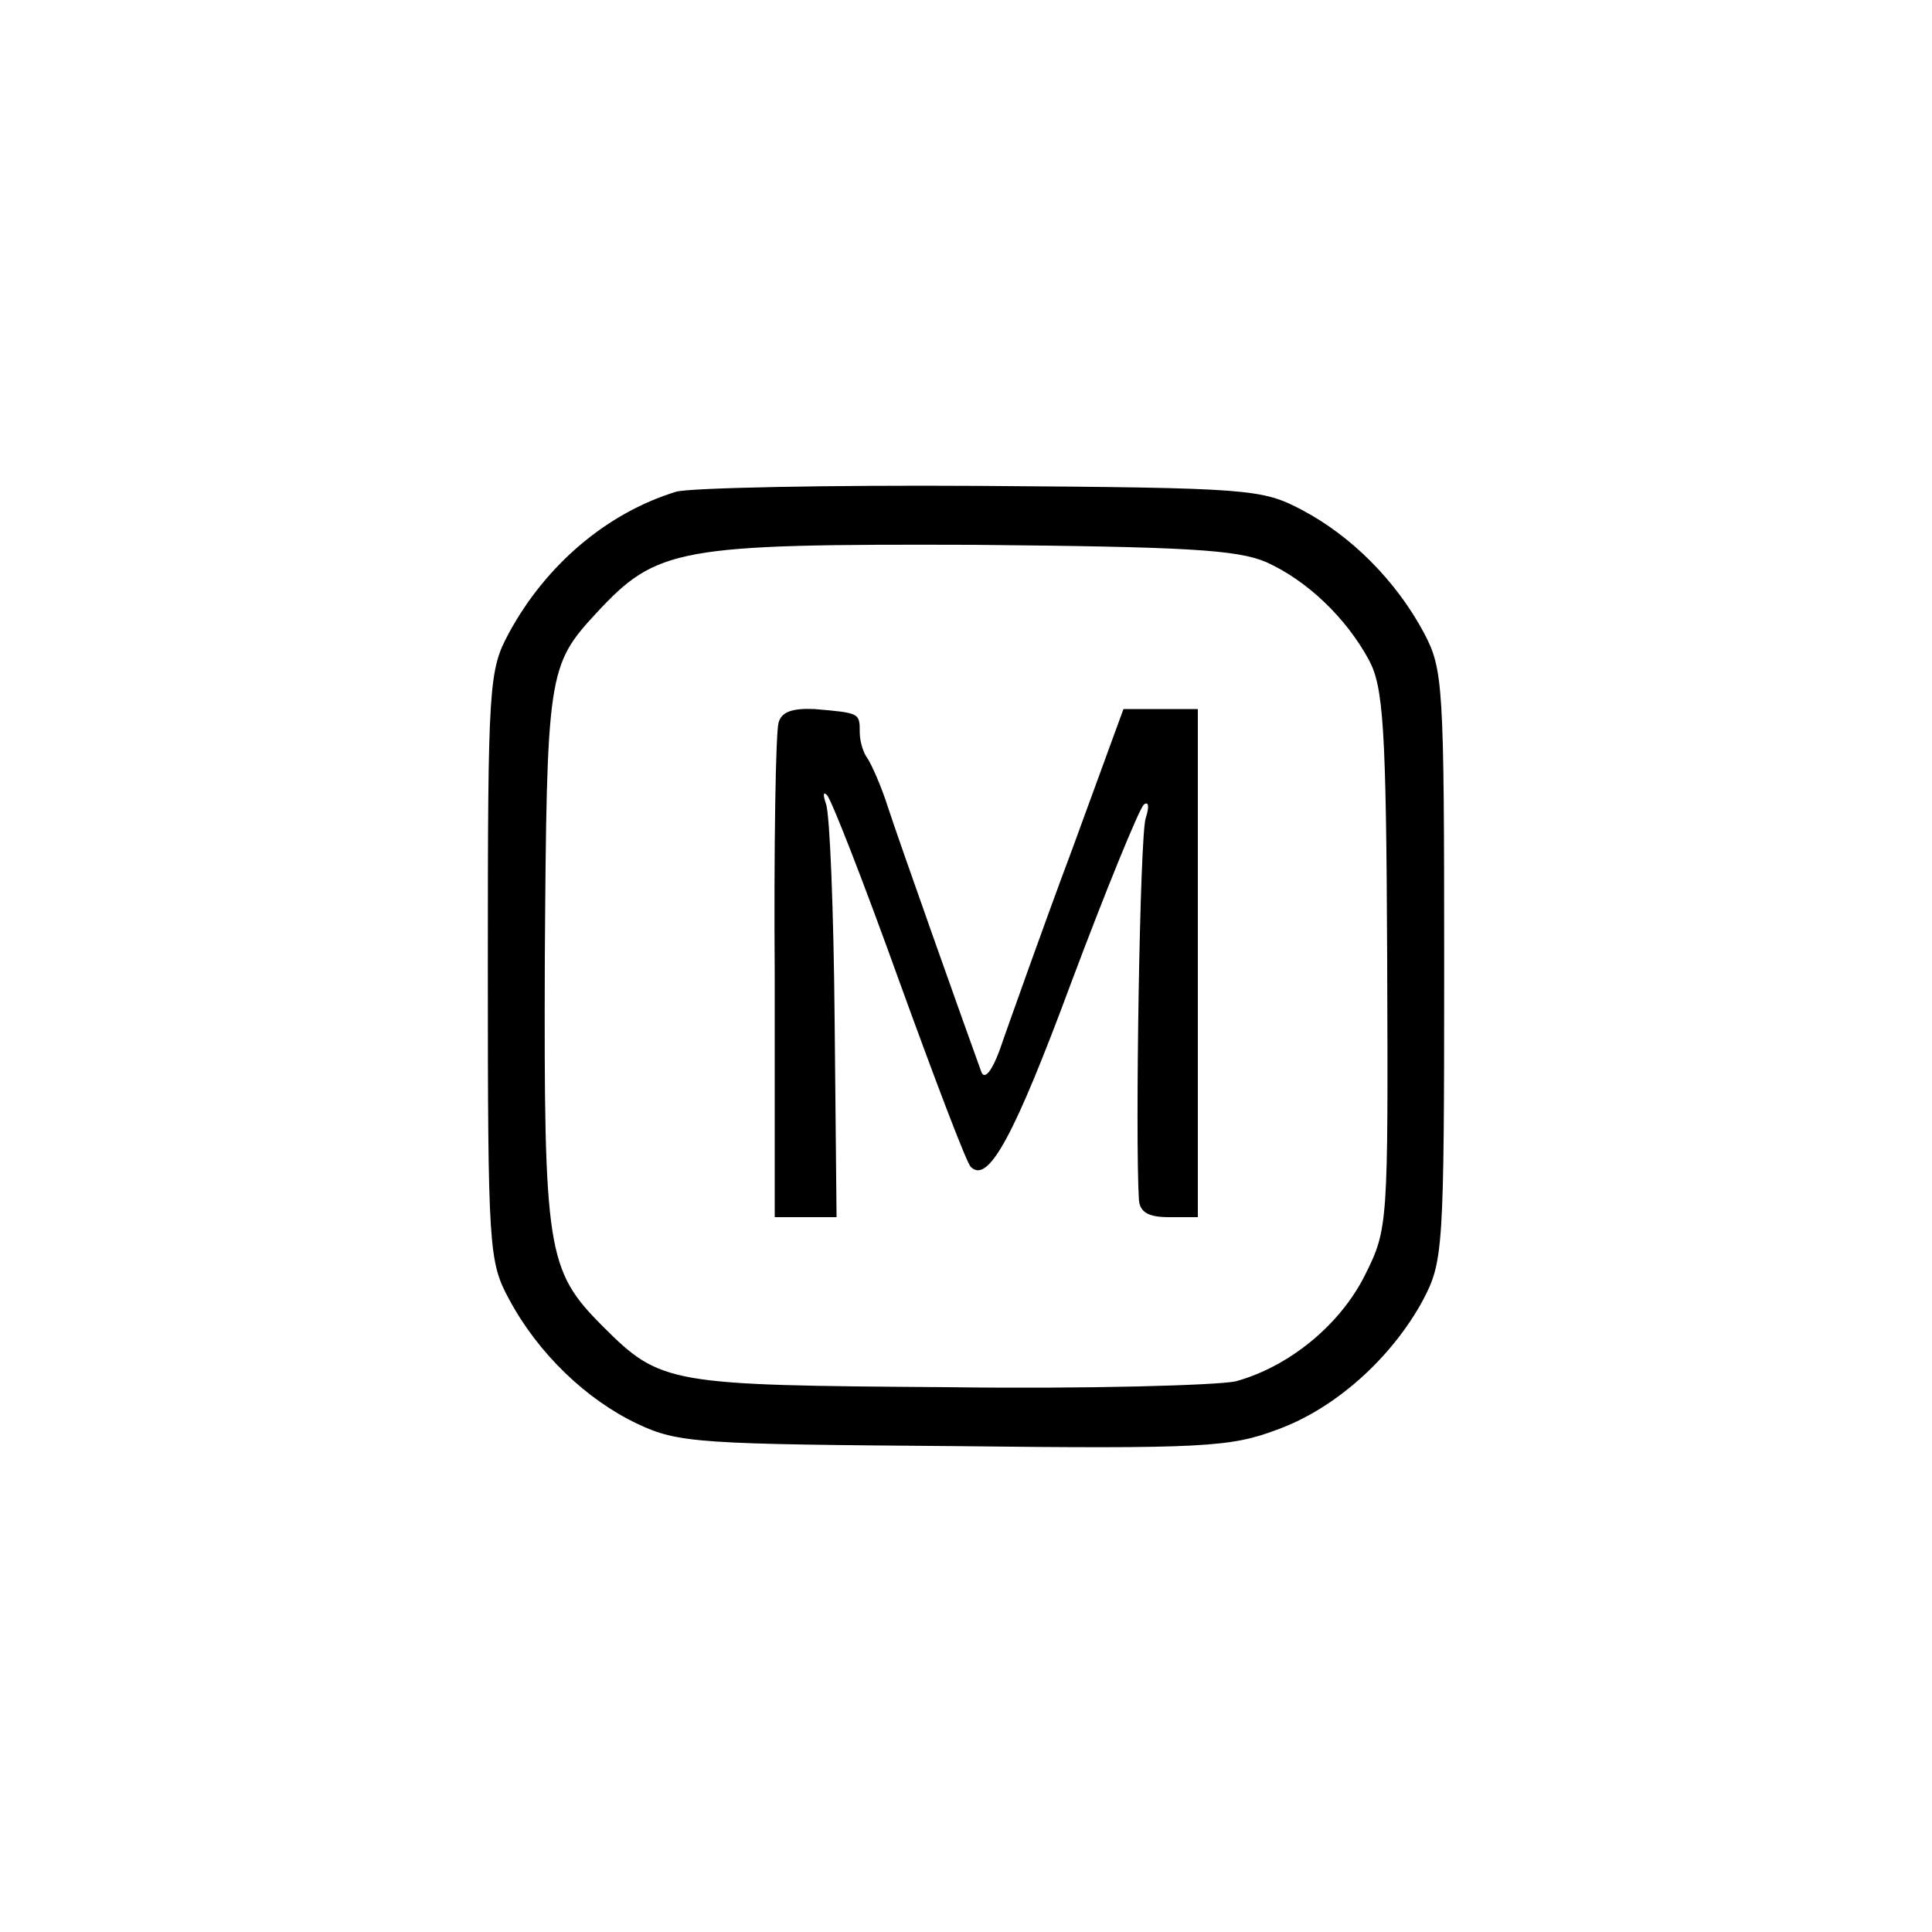
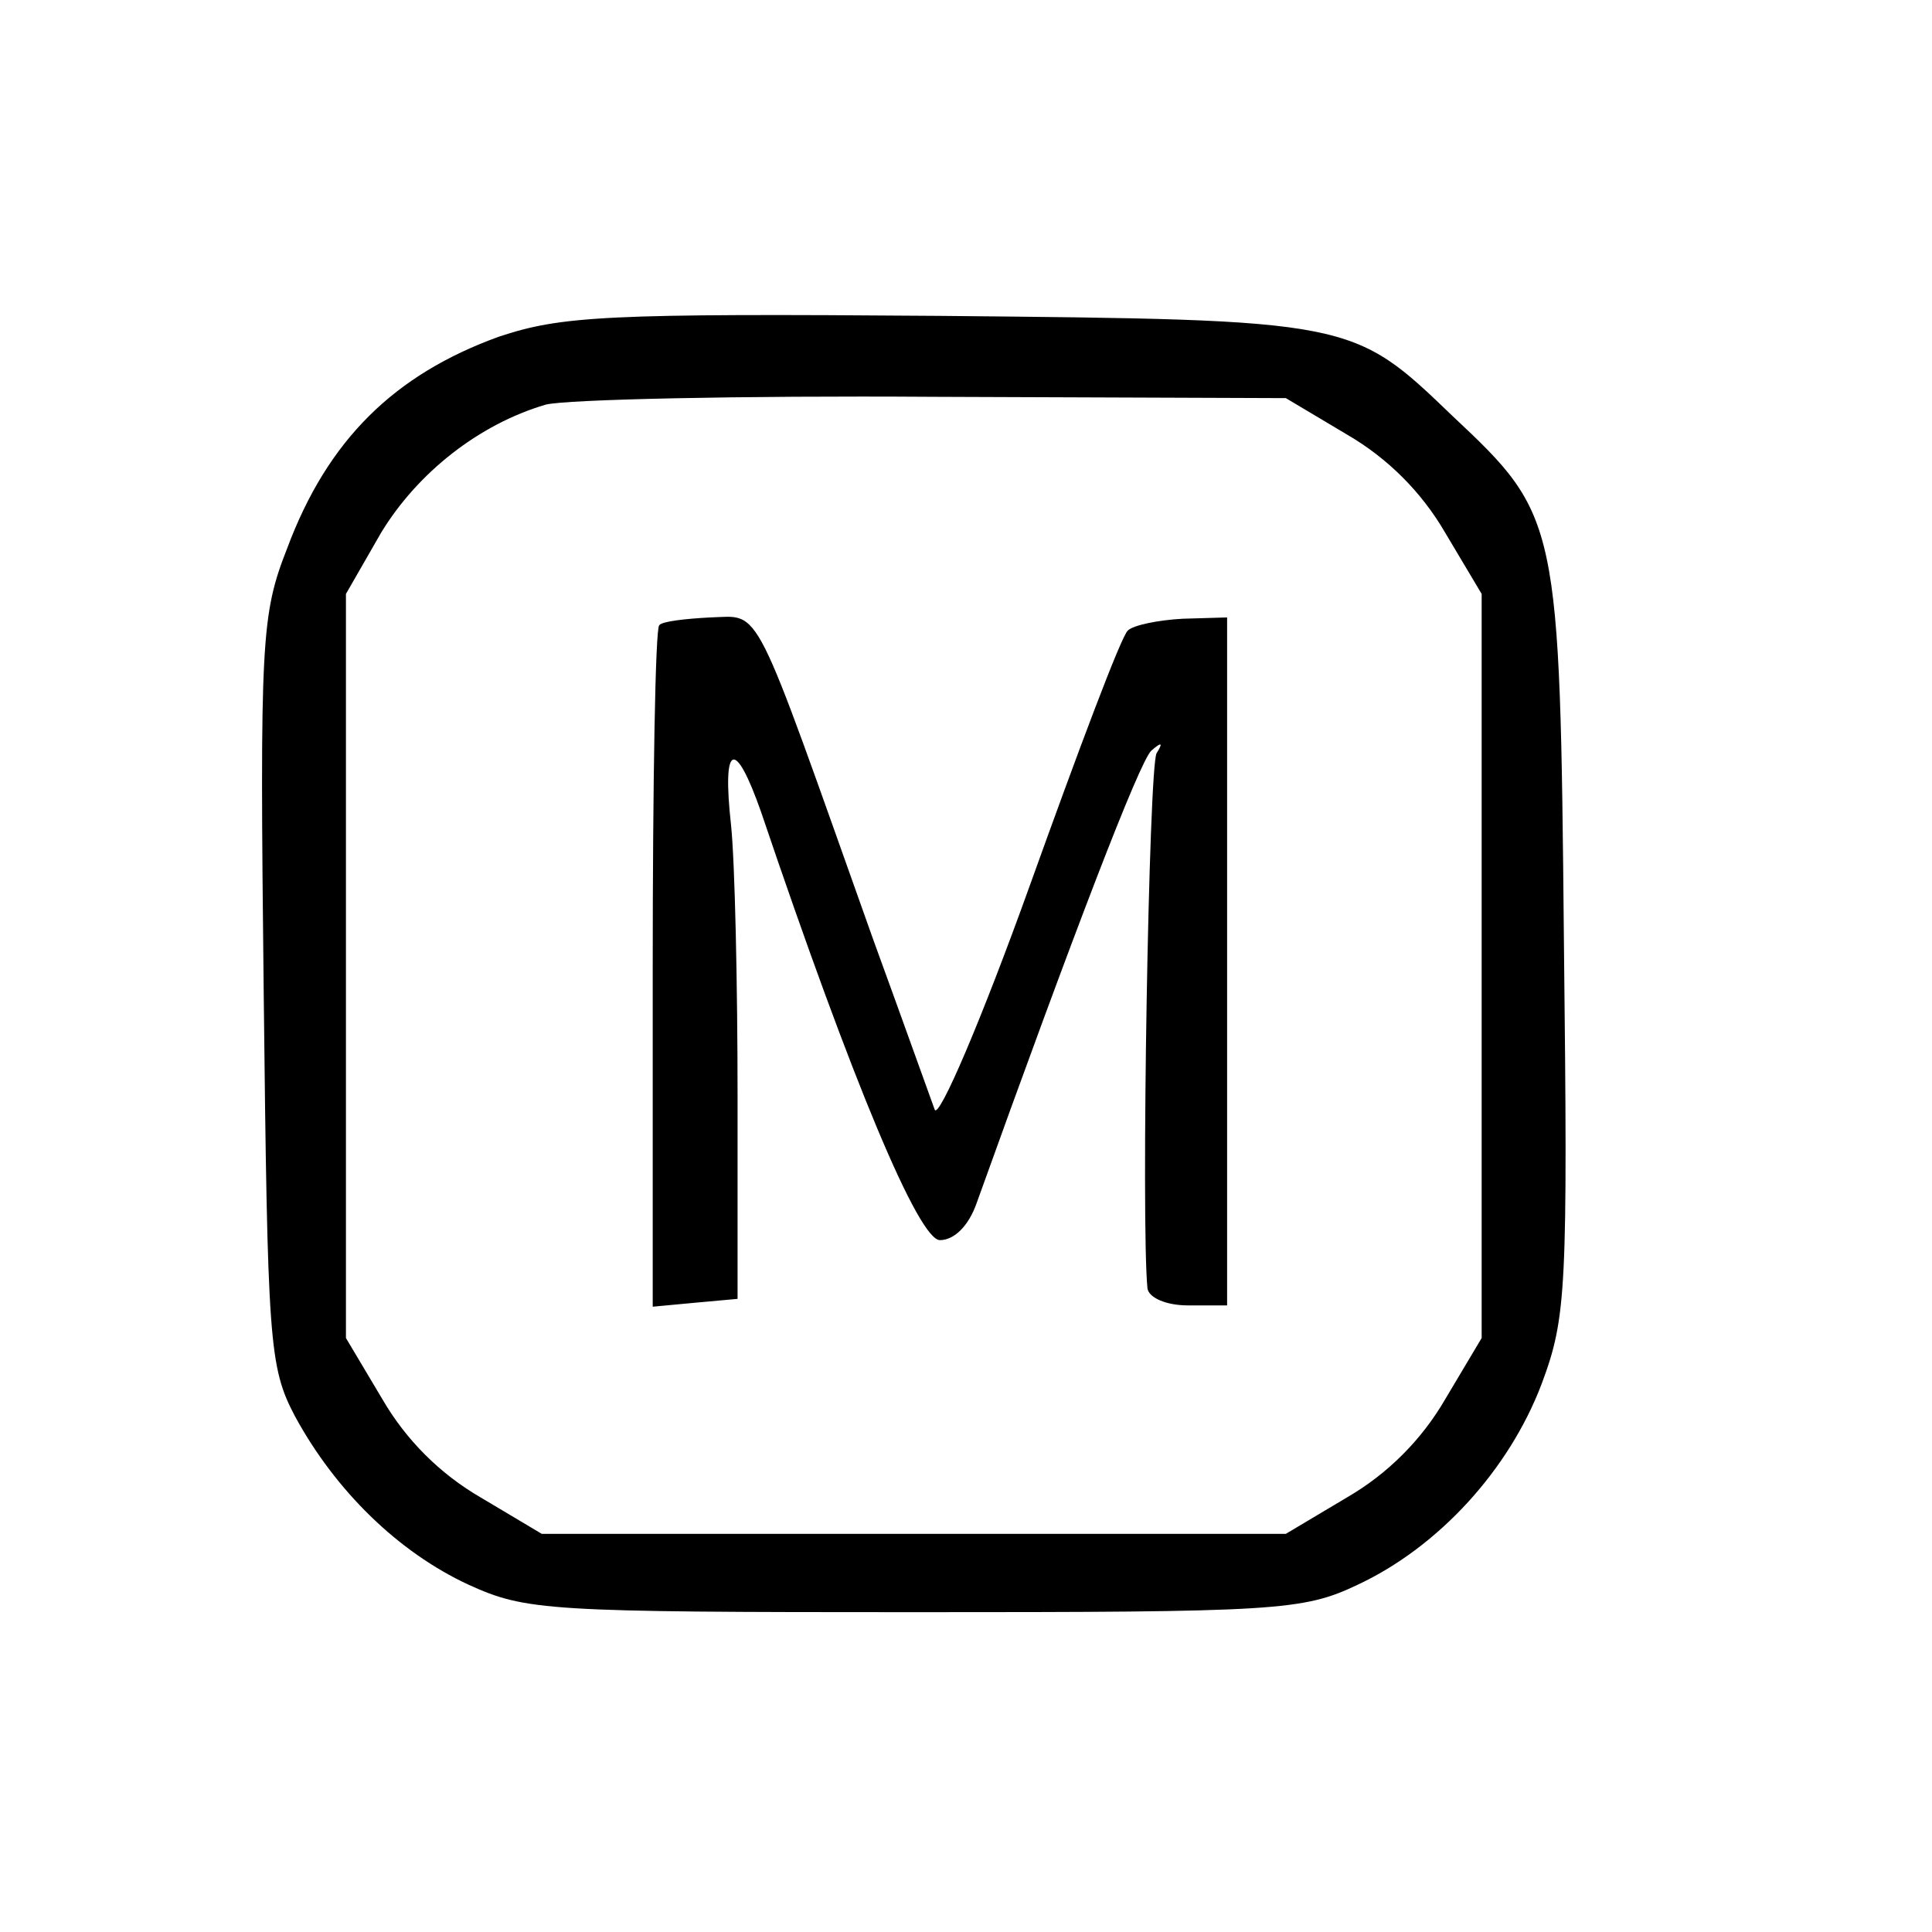
<svg xmlns="http://www.w3.org/2000/svg" version="1.0" width="16pt" height="16pt" viewBox="0 0 16 16" preserveAspectRatio="xMidYMid meet">
-   <g transform="translate(0,16) scale(0.008,-0.008)" fill="#000000" stroke="none">
-     <path d="M700 1491 c-72 -22 -135 -76 -173 -146 -21 -39 -22 -51 -22 -345 0 -294 1 -306 22 -345 30 -56 80 -104 133 -129 42 -20 65 -21 327 -23 260 -3 287 -1 335 17 61 22 119 75 151 134 21 40 22 52 22 346 0 293 -1 307 -21 345 -29 54 -75 100 -126 127 -42 22 -52 23 -333 25 -159 1 -301 -2 -315 -6z m611 -73 c42 -19 82 -57 106 -101 15 -28 18 -68 19 -310 1 -275 1 -279 -23 -327 -26 -52 -79 -95 -134 -110 -19 -4 -153 -8 -299 -6 -288 2 -296 3 -356 63 -58 58 -61 78 -60 381 2 294 3 303 53 357 63 68 84 72 391 71 220 -2 273 -5 303 -18z" />
-     <path d="M806 1252 c-3 -10 -5 -128 -4 -264 l0 -248 32 0 32 0 -2 205 c-1 113 -5 213 -9 223 -3 9 -3 13 1 9 4 -3 38 -90 75 -193 37 -102 70 -189 74 -192 18 -18 45 32 104 191 36 96 70 179 75 184 5 4 6 -2 2 -14 -6 -18 -11 -330 -7 -395 1 -13 10 -18 31 -18 l30 0 0 263 0 263 -39 0 -38 0 -53 -145 c-30 -80 -61 -168 -71 -196 -10 -31 -19 -44 -23 -35 -16 44 -86 241 -97 275 -7 22 -17 44 -21 50 -4 5 -8 17 -8 27 0 20 0 20 -47 24 -23 1 -34 -3 -37 -14z" />
+   <g transform="translate(0,16) scale(0.010811,-0.010811)" fill="#000000" stroke="none">
+     <path d="M382 1222 c-80 -29 -131 -79 -162 -162 -20 -51 -21 -70 -18 -340 3 -269 4 -287 24 -325 31 -57 79 -104 133 -129 44 -20 60 -21 341 -21 278 0 298 1 340 21 62 29 116 88 141 154 19 51 20 72 17 340 -3 321 -4 325 -85 401 -77 74 -76 74 -393 77 -256 2 -290 0 -338 -16z m650 -75 c31 -18 57 -44 75 -75 l28 -47 0 -285 0 -285 -28 -47 c-18 -31 -44 -57 -75 -75 l-47 -28 -285 0 -285 0 -47 28 c-31 18 -57 44 -75 75 l-28 47 0 285 0 285 27 47 c28 46 75 83 126 98 15 4 149 7 297 6 l270 -1 47 -28z" />
+     <path d="M505 1001 c-3 -2 -5 -121 -5 -263 l0 -259 32 3 33 3 0 155 c0 85 -2 179 -5 208 -7 63 3 67 23 10 71 -210 121 -328 137 -328 11 0 22 11 28 28 74 206 125 339 134 347 8 7 9 6 4 -2 -6 -10 -12 -360 -7 -410 1 -7 14 -13 31 -13 l30 0 0 263 0 264 -34 -1 c-19 -1 -38 -5 -42 -9 -5 -4 -38 -92 -75 -195 -37 -103 -70 -180 -73 -172 -3 8 -24 67 -47 130 -94 264 -85 248 -125 247 -19 -1 -37 -3 -39 -6z" />
  </g>
</svg>
